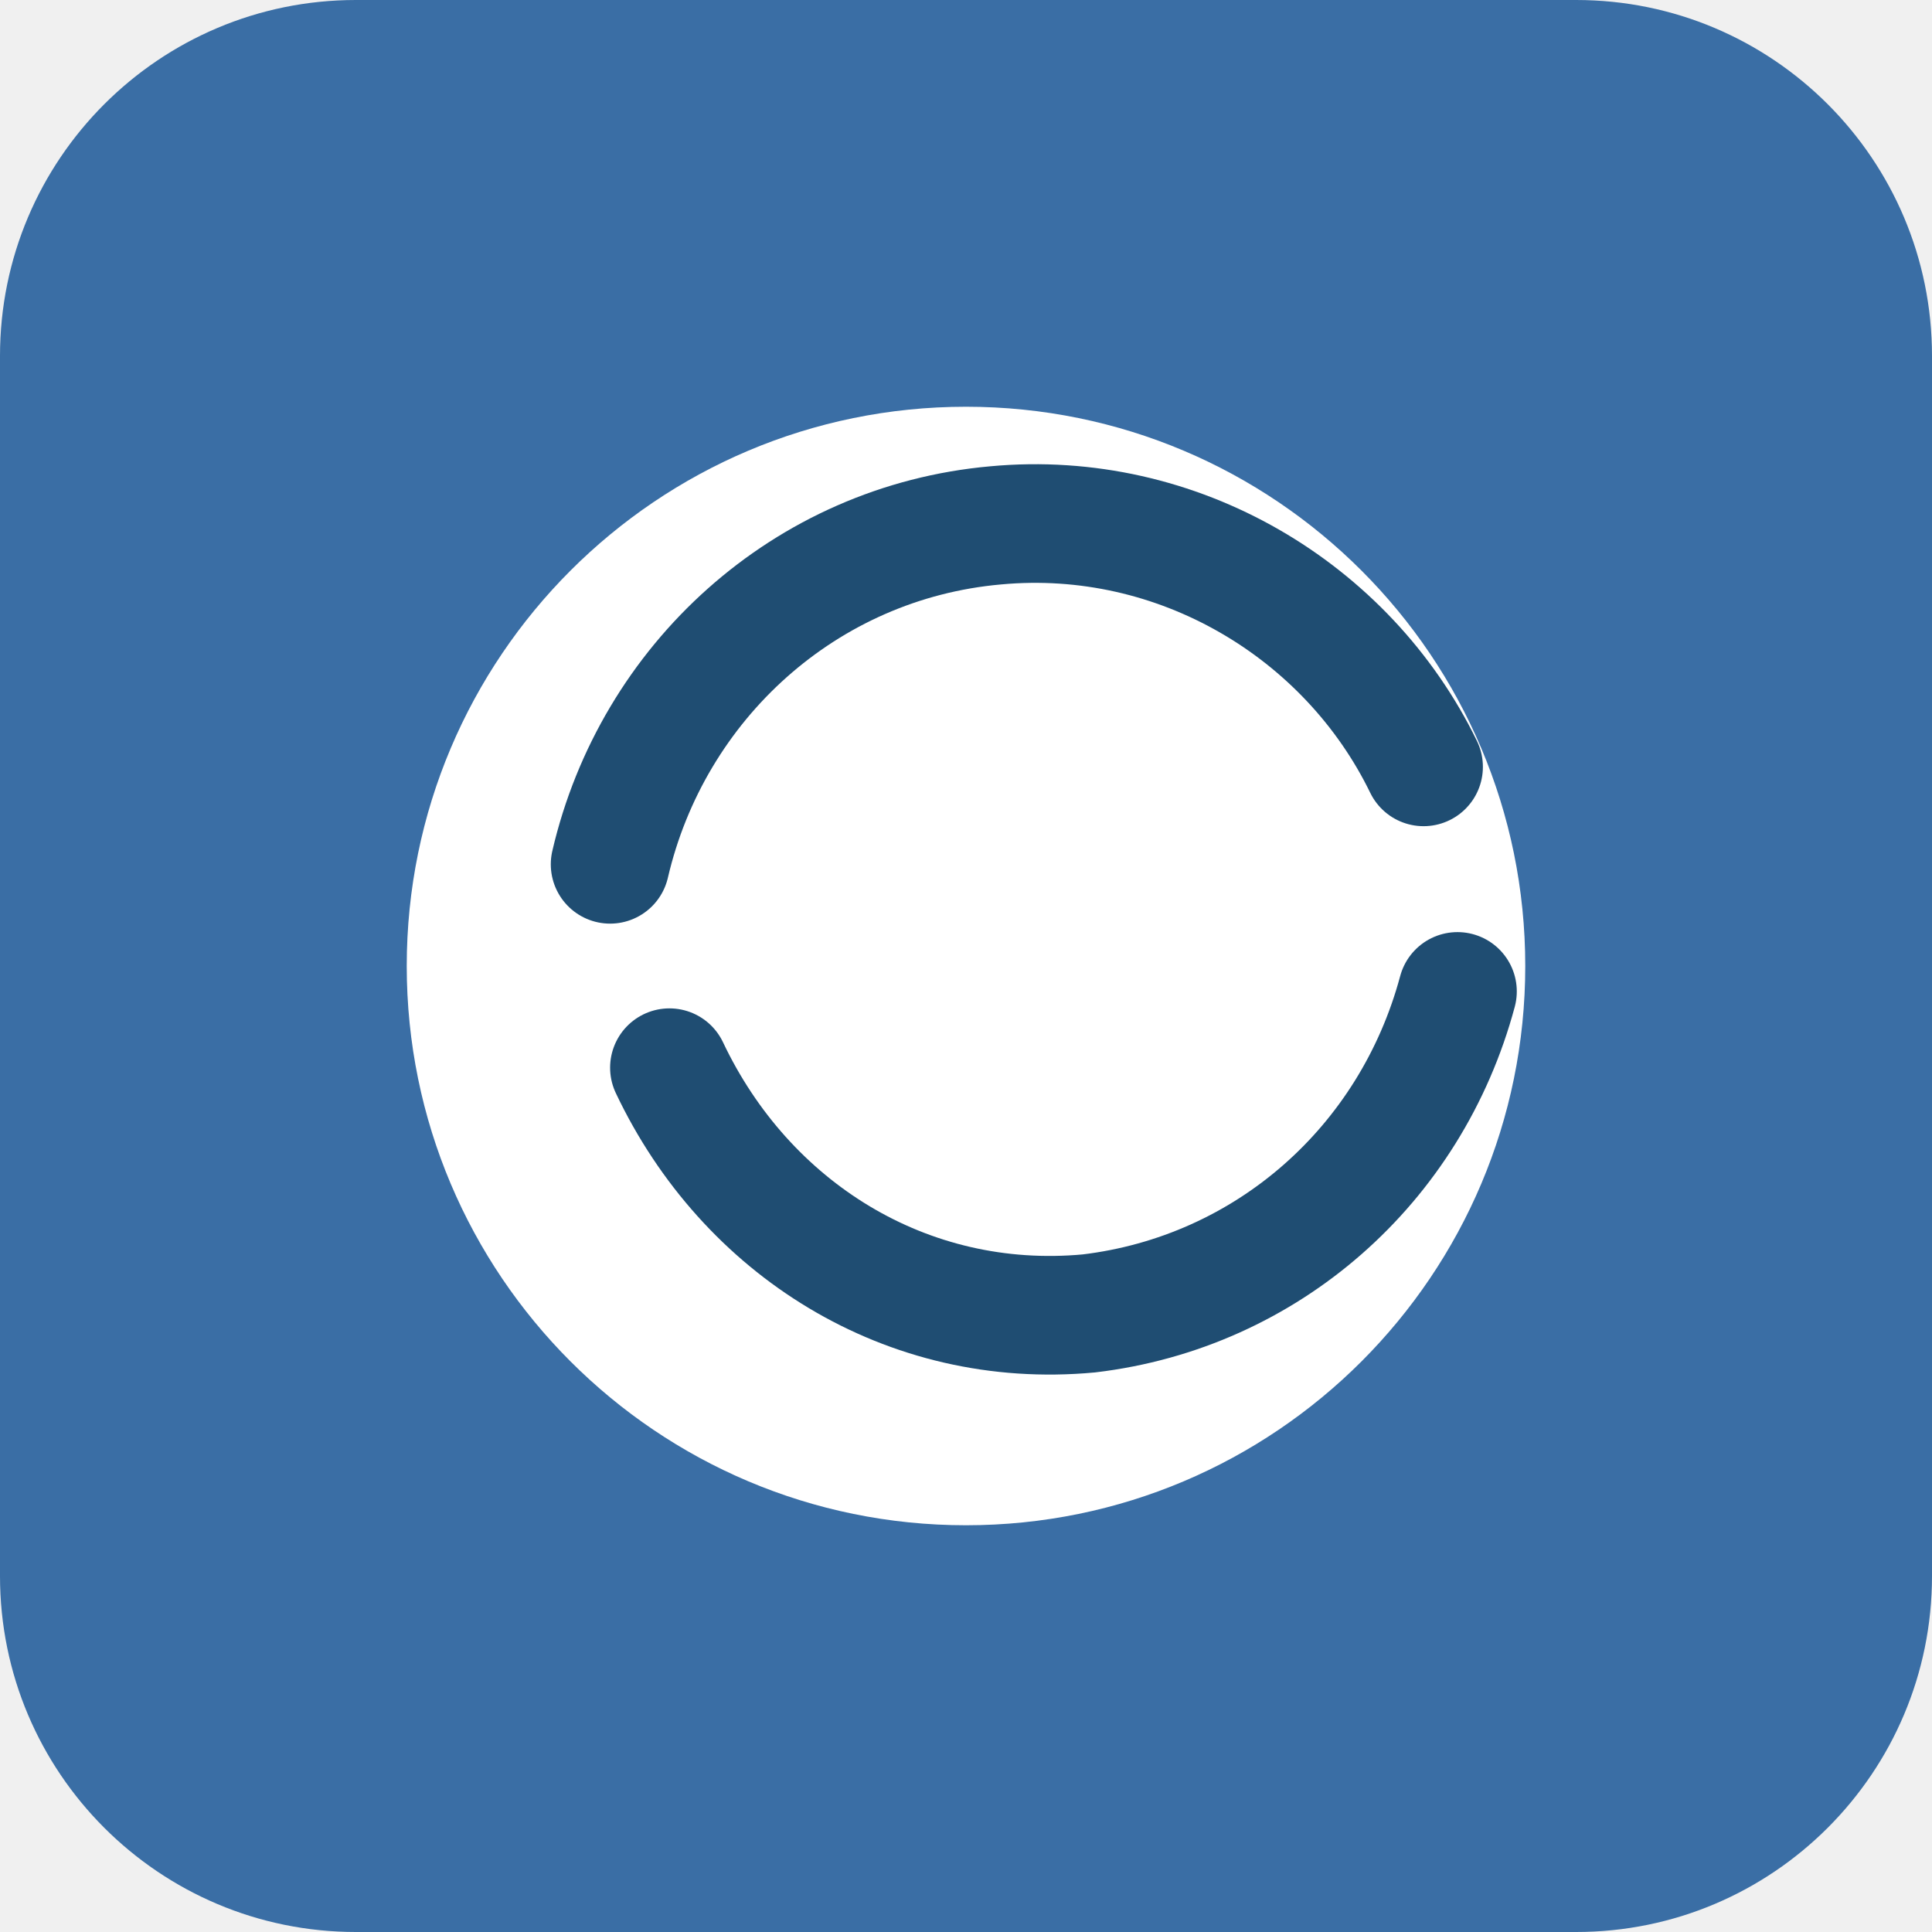
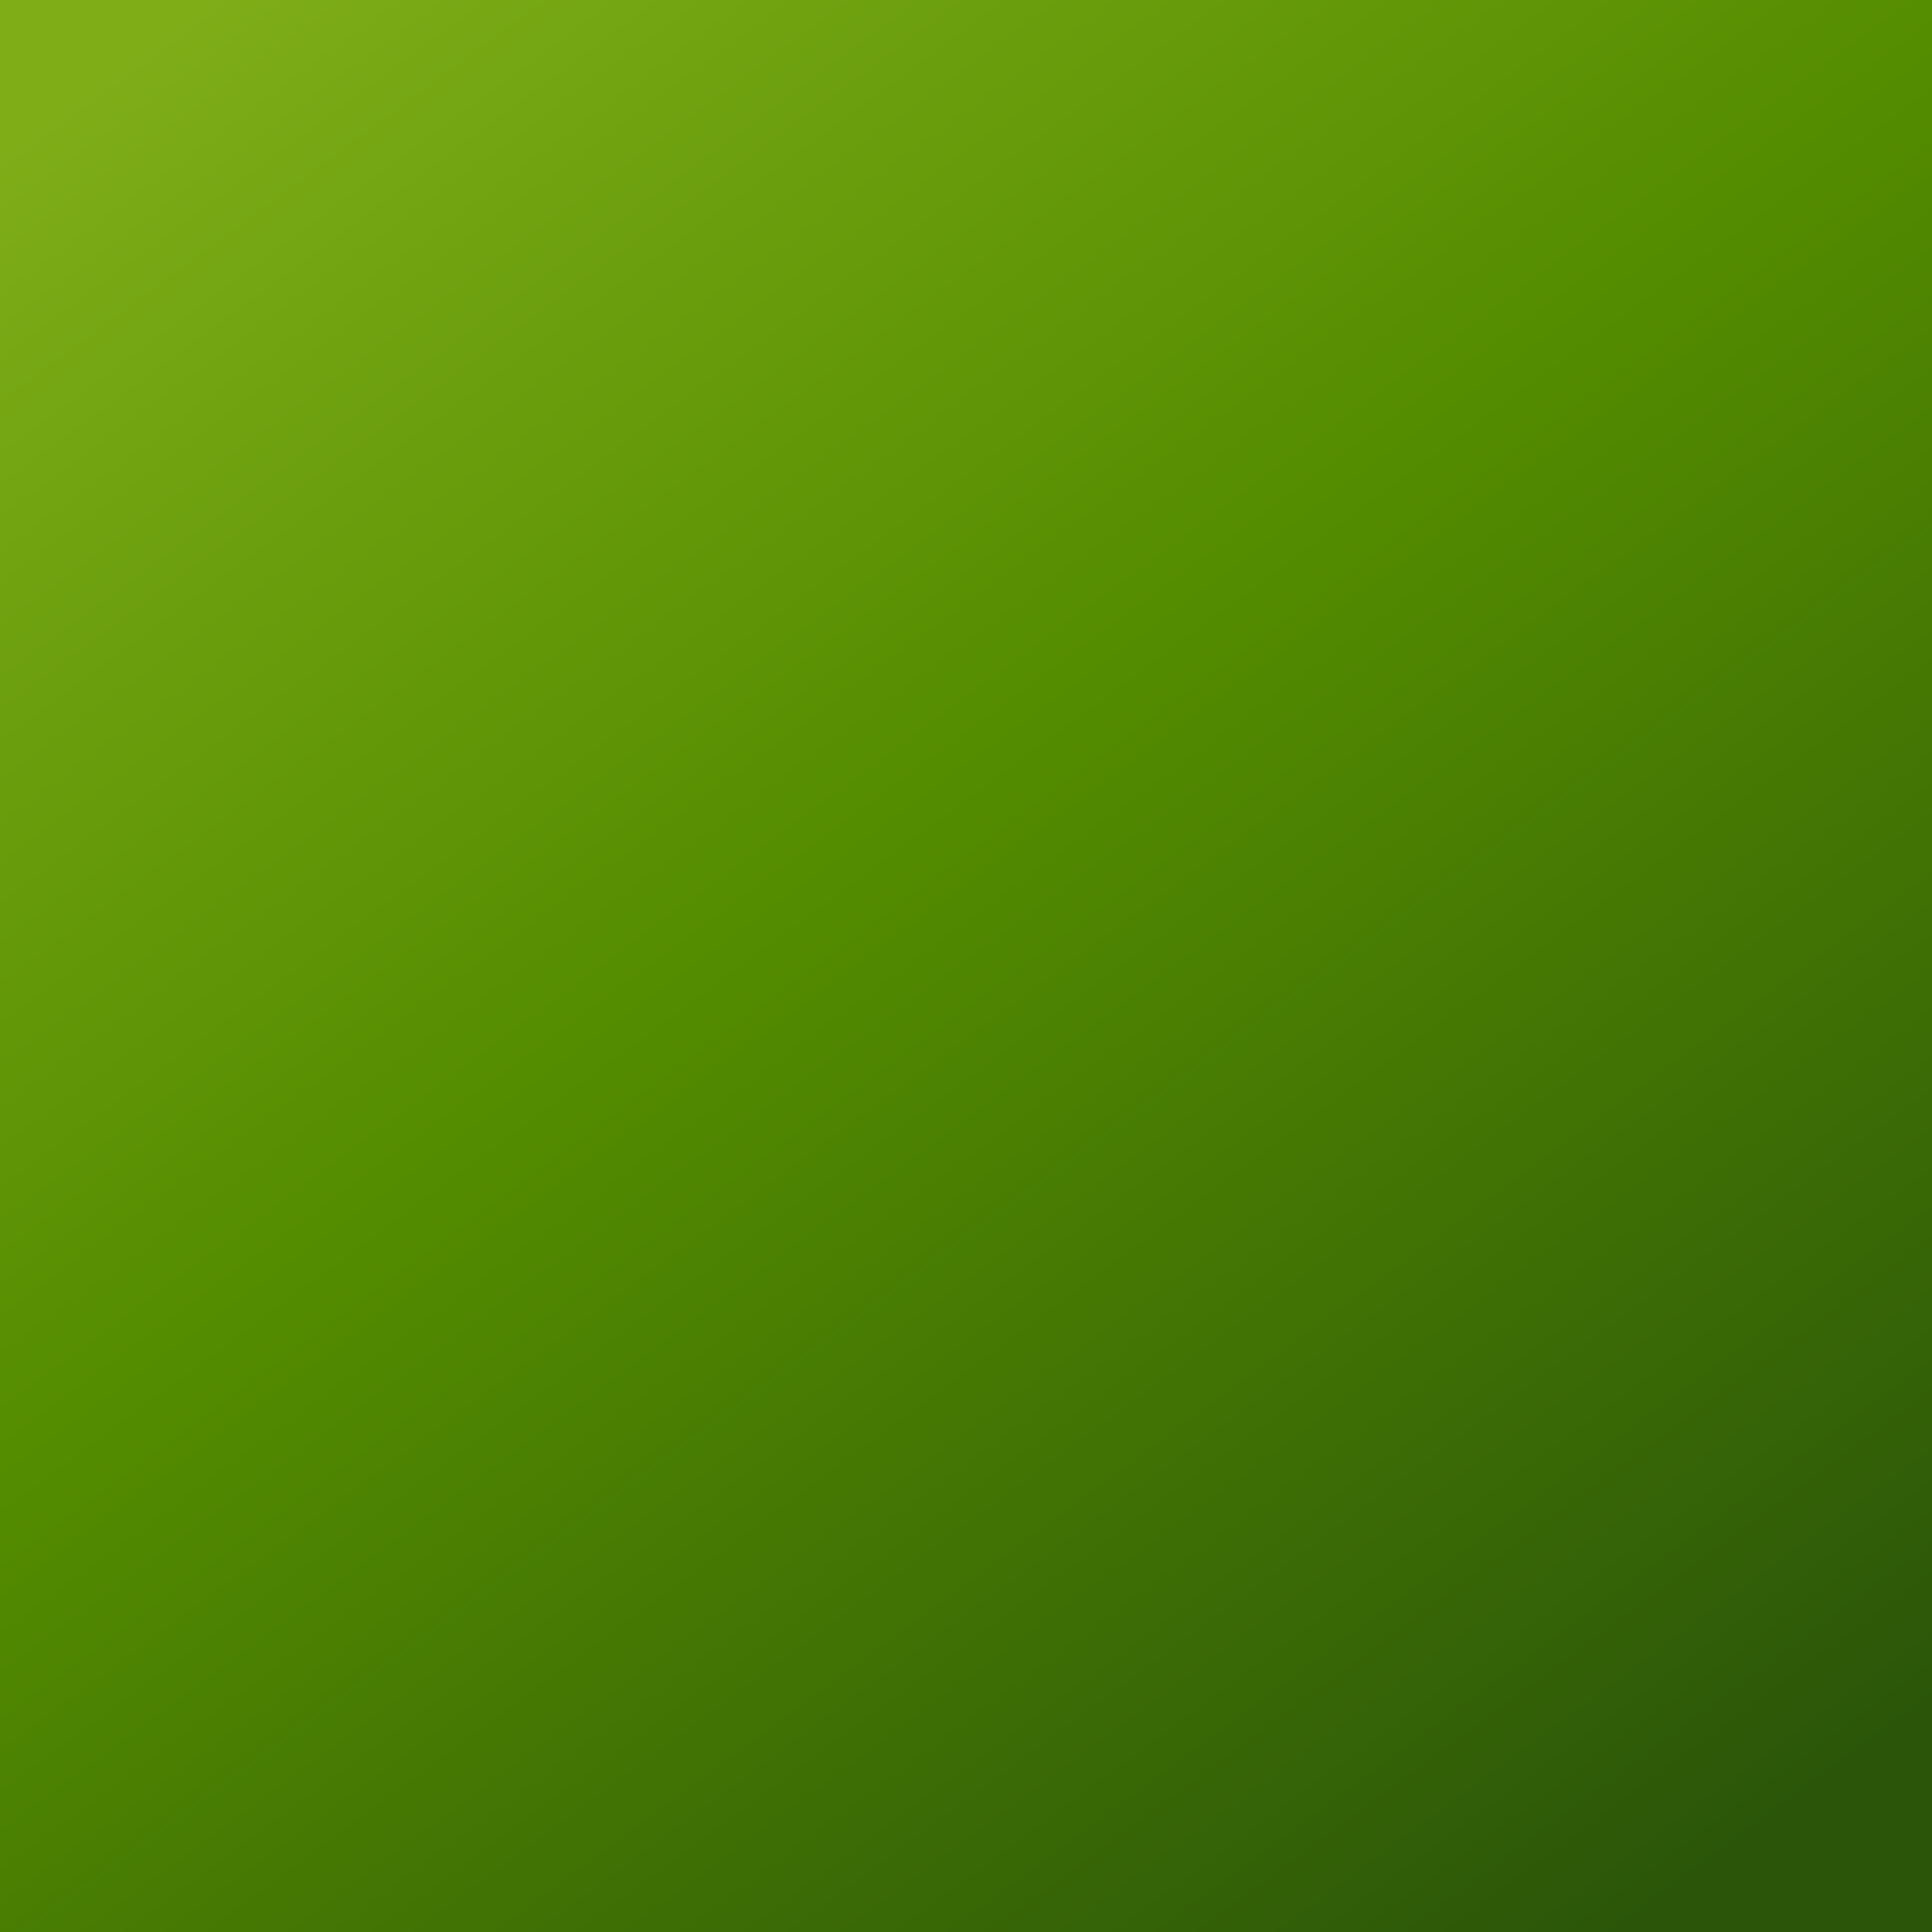
<svg xmlns="http://www.w3.org/2000/svg" width="456" height="456" viewBox="0 0 456 456" fill="none">
-   <rect width="456" height="456" rx="84" fill="#3A6EA5" />
-   <circle cx="228" cy="228" r="132" fill="#FFFFFF" />
-   <path d="M158 252c18 38 56 62 99 58 42-5 76-35 87-76" stroke="#1F4D72" stroke-width="28" stroke-linecap="round" />
-   <path d="M144 204c10-43 46-76 91-80 43-4 83 20 101 57" stroke="#1F4D72" stroke-width="28" stroke-linecap="round" />
+   <defs>
+     <linearGradient id="green" x1="48" y1="0" x2="384" y2="456" gradientUnits="userSpaceOnUse">
+       <stop stop-color="#7EAD18" />
+       <stop offset="0.45" stop-color="#548C00" />
+       <stop offset="1" stop-color="#2B5609" />
+     </linearGradient>
+   </defs>
+   <rect width="456" height="456" fill="url(#green)" />
</svg>
